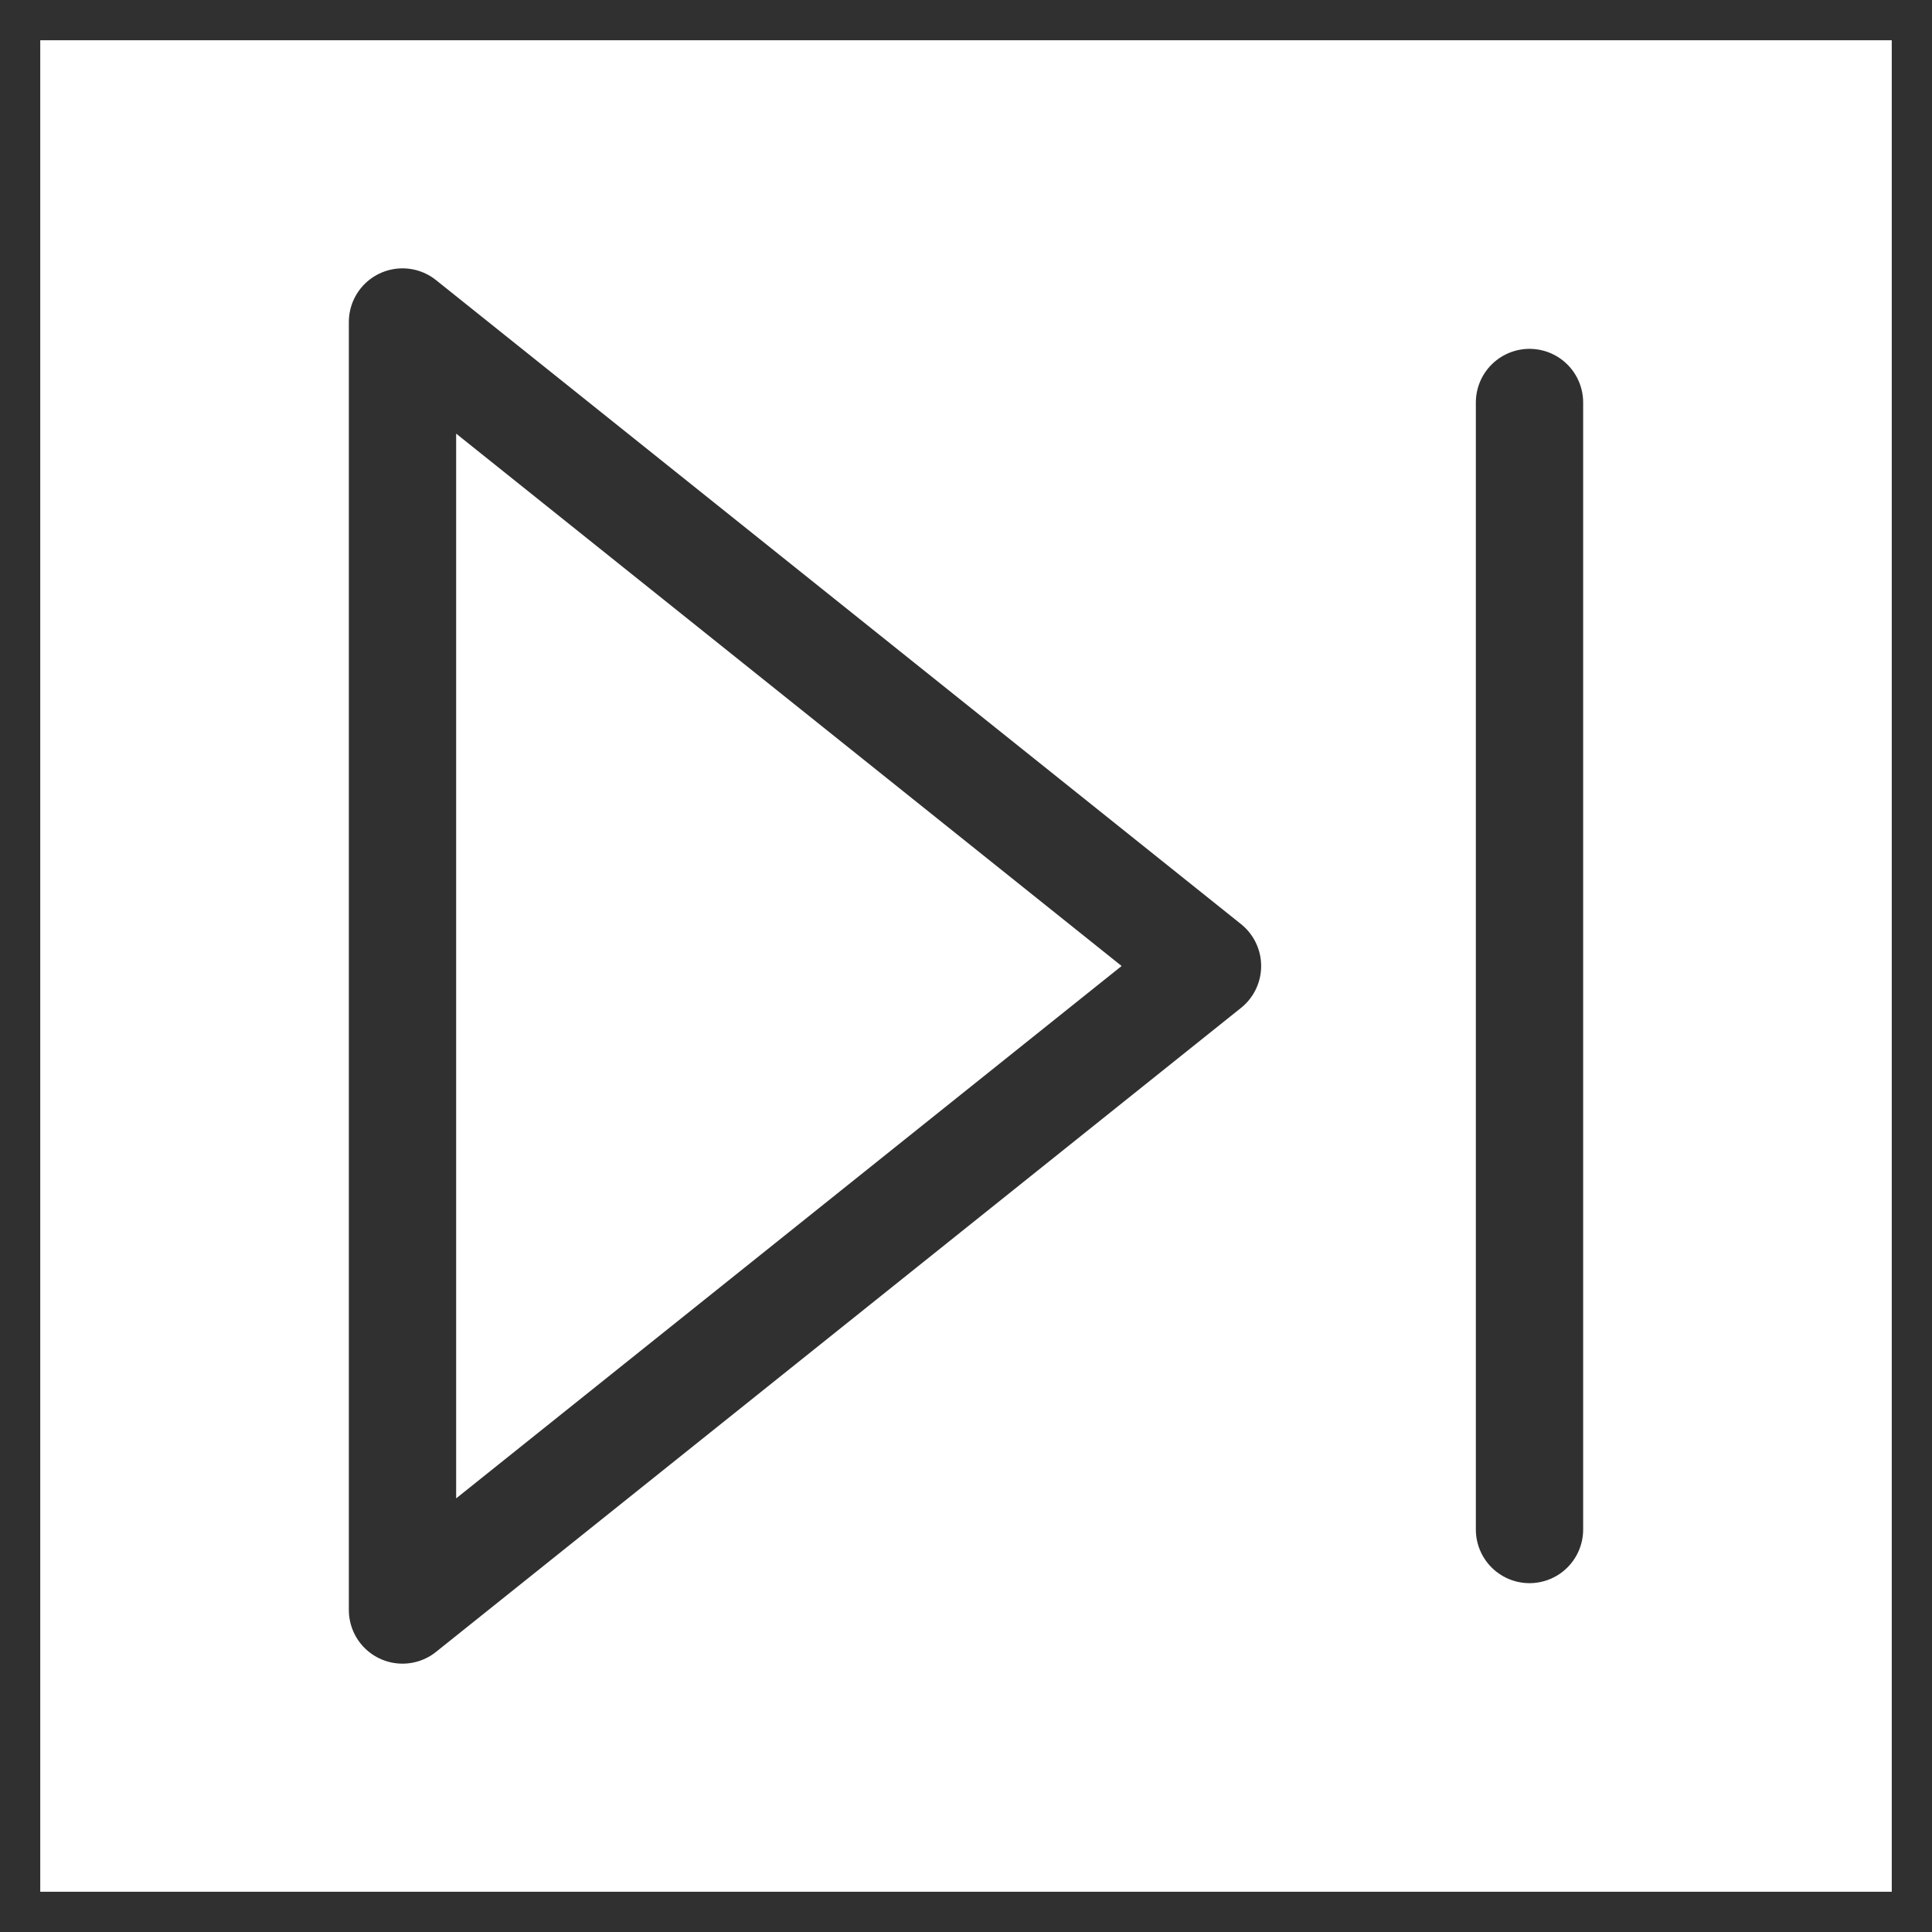
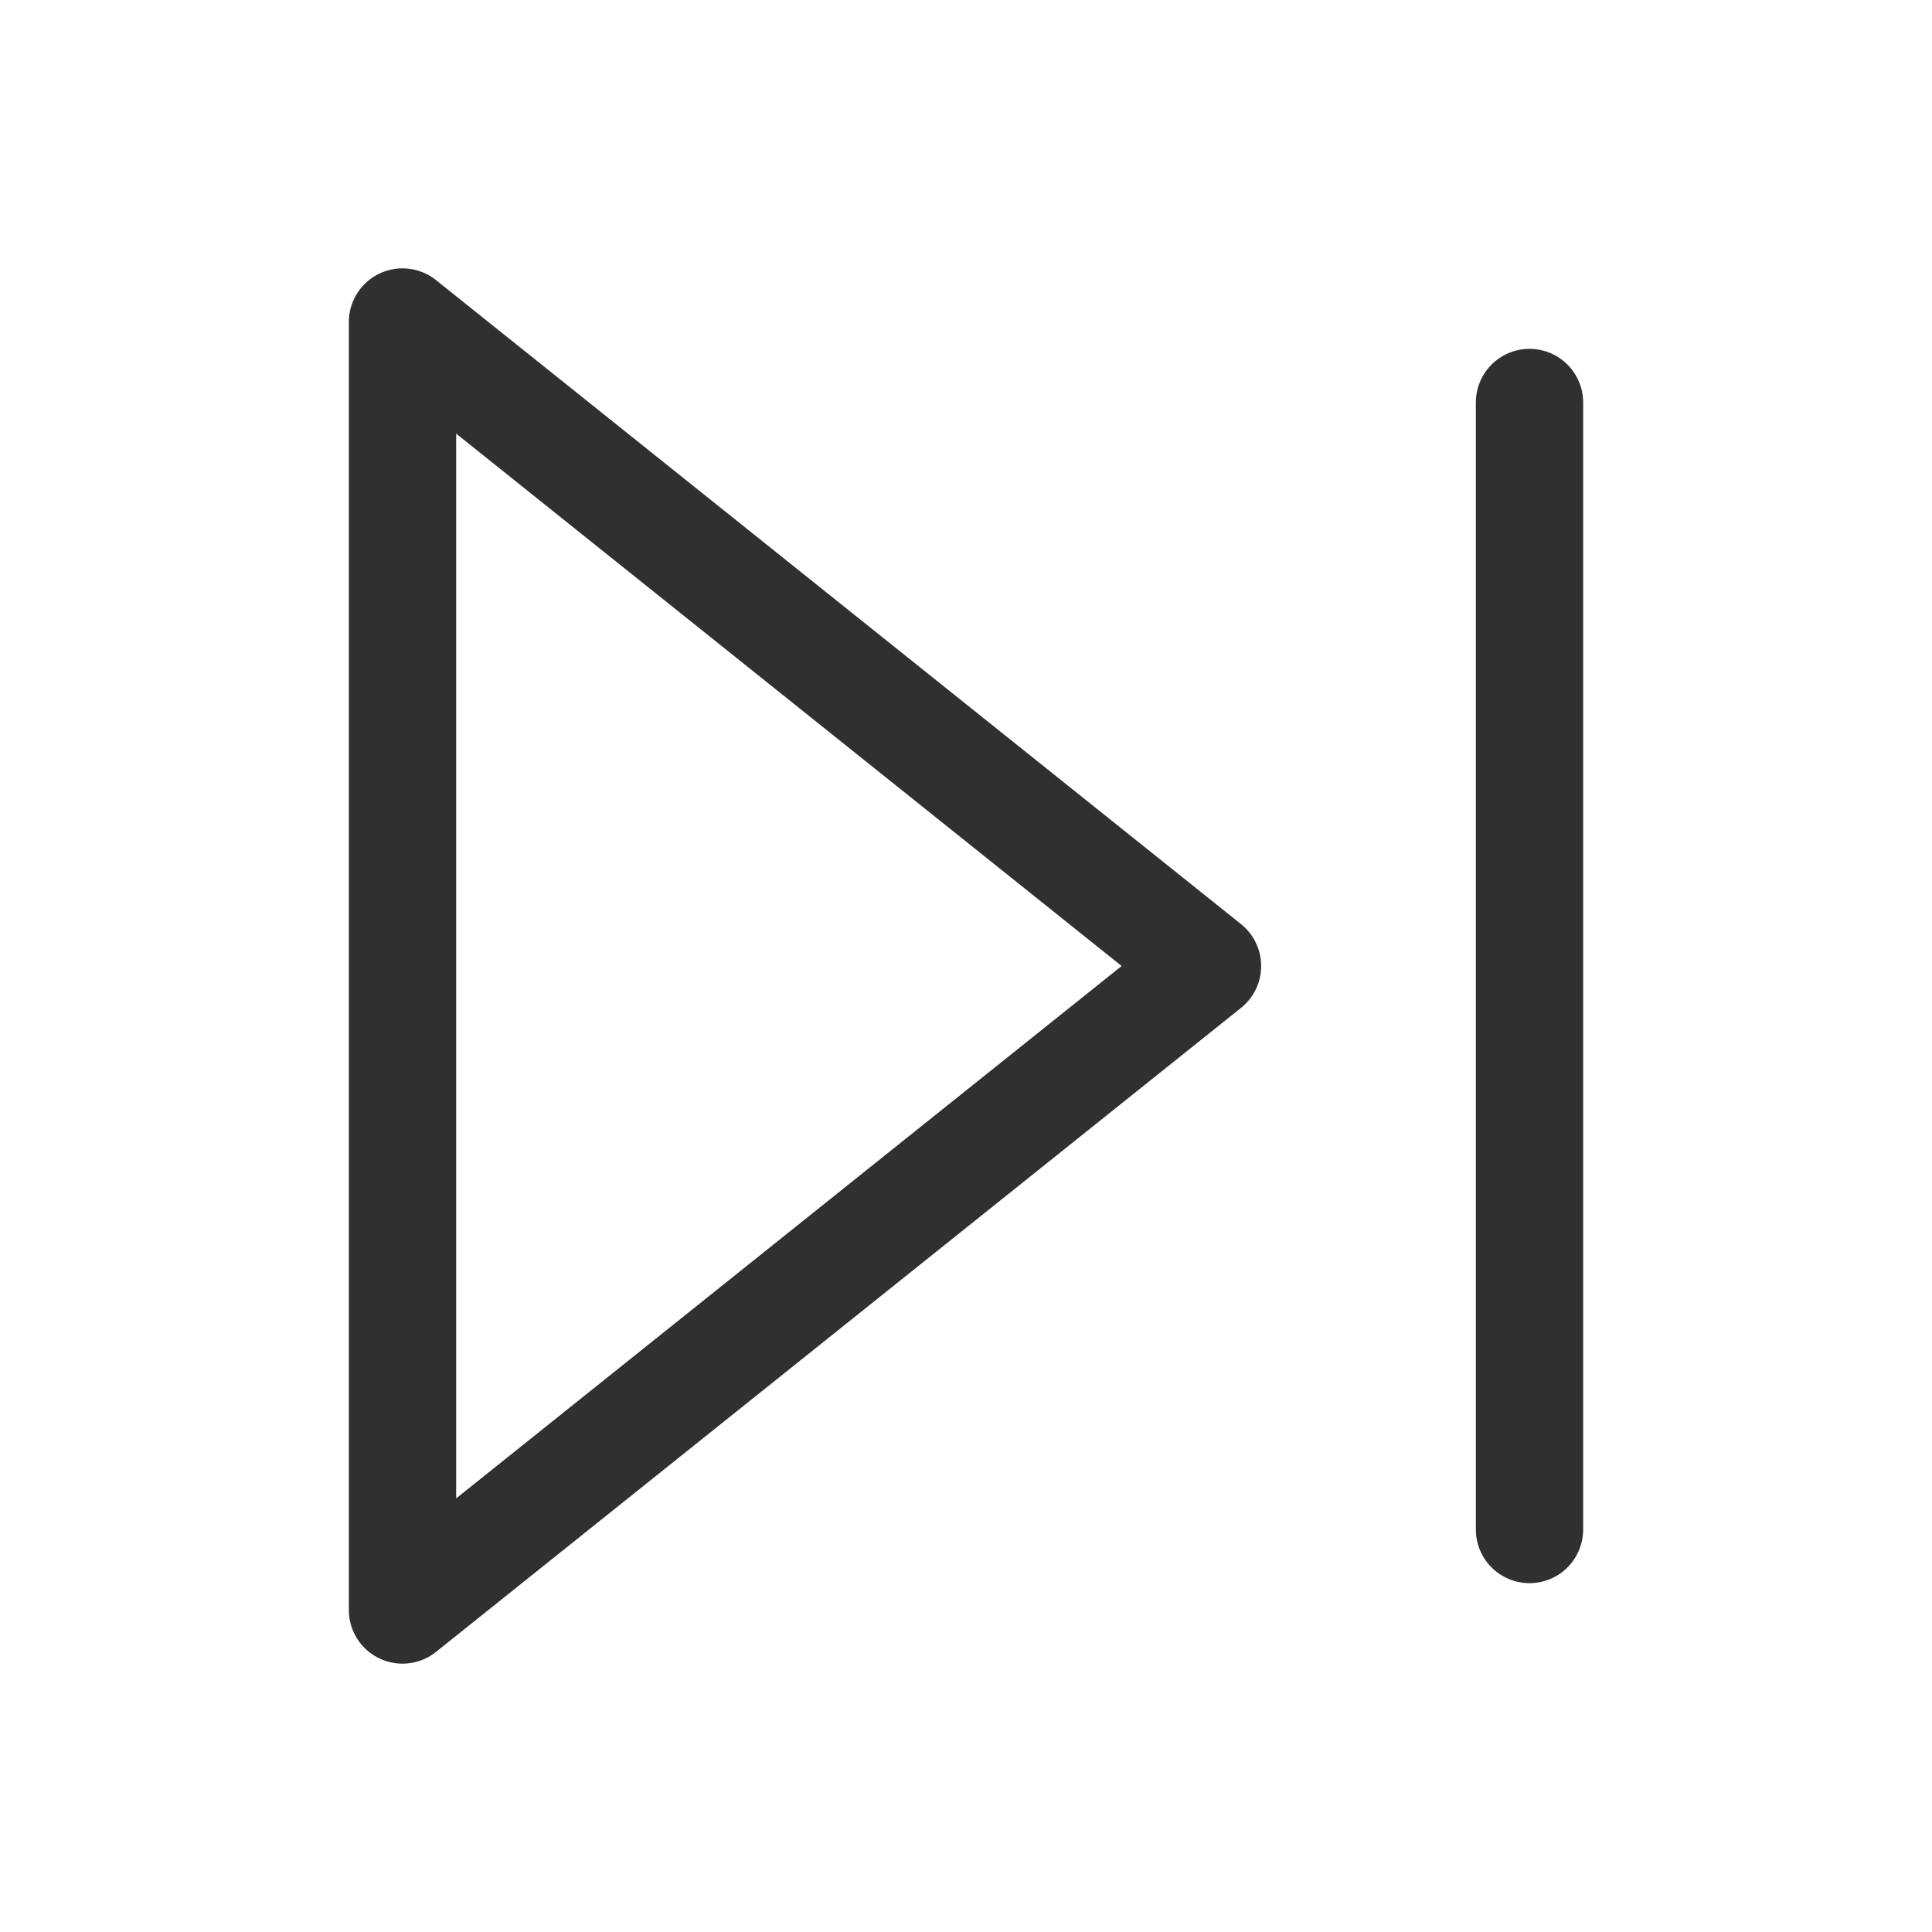
<svg xmlns="http://www.w3.org/2000/svg" width="24" height="24" viewBox="0 0 24 24" fill="none">
-   <path d="M24 24H0V0H24V24Z" stroke="#303030" />
  <path d="M5 4L15 12L5 20V4Z" stroke="#303030" stroke-width="1.333" stroke-linecap="round" stroke-linejoin="round" />
  <path d="M19 5V19" stroke="#303030" stroke-width="1.333" stroke-linecap="round" stroke-linejoin="round" />
</svg>
